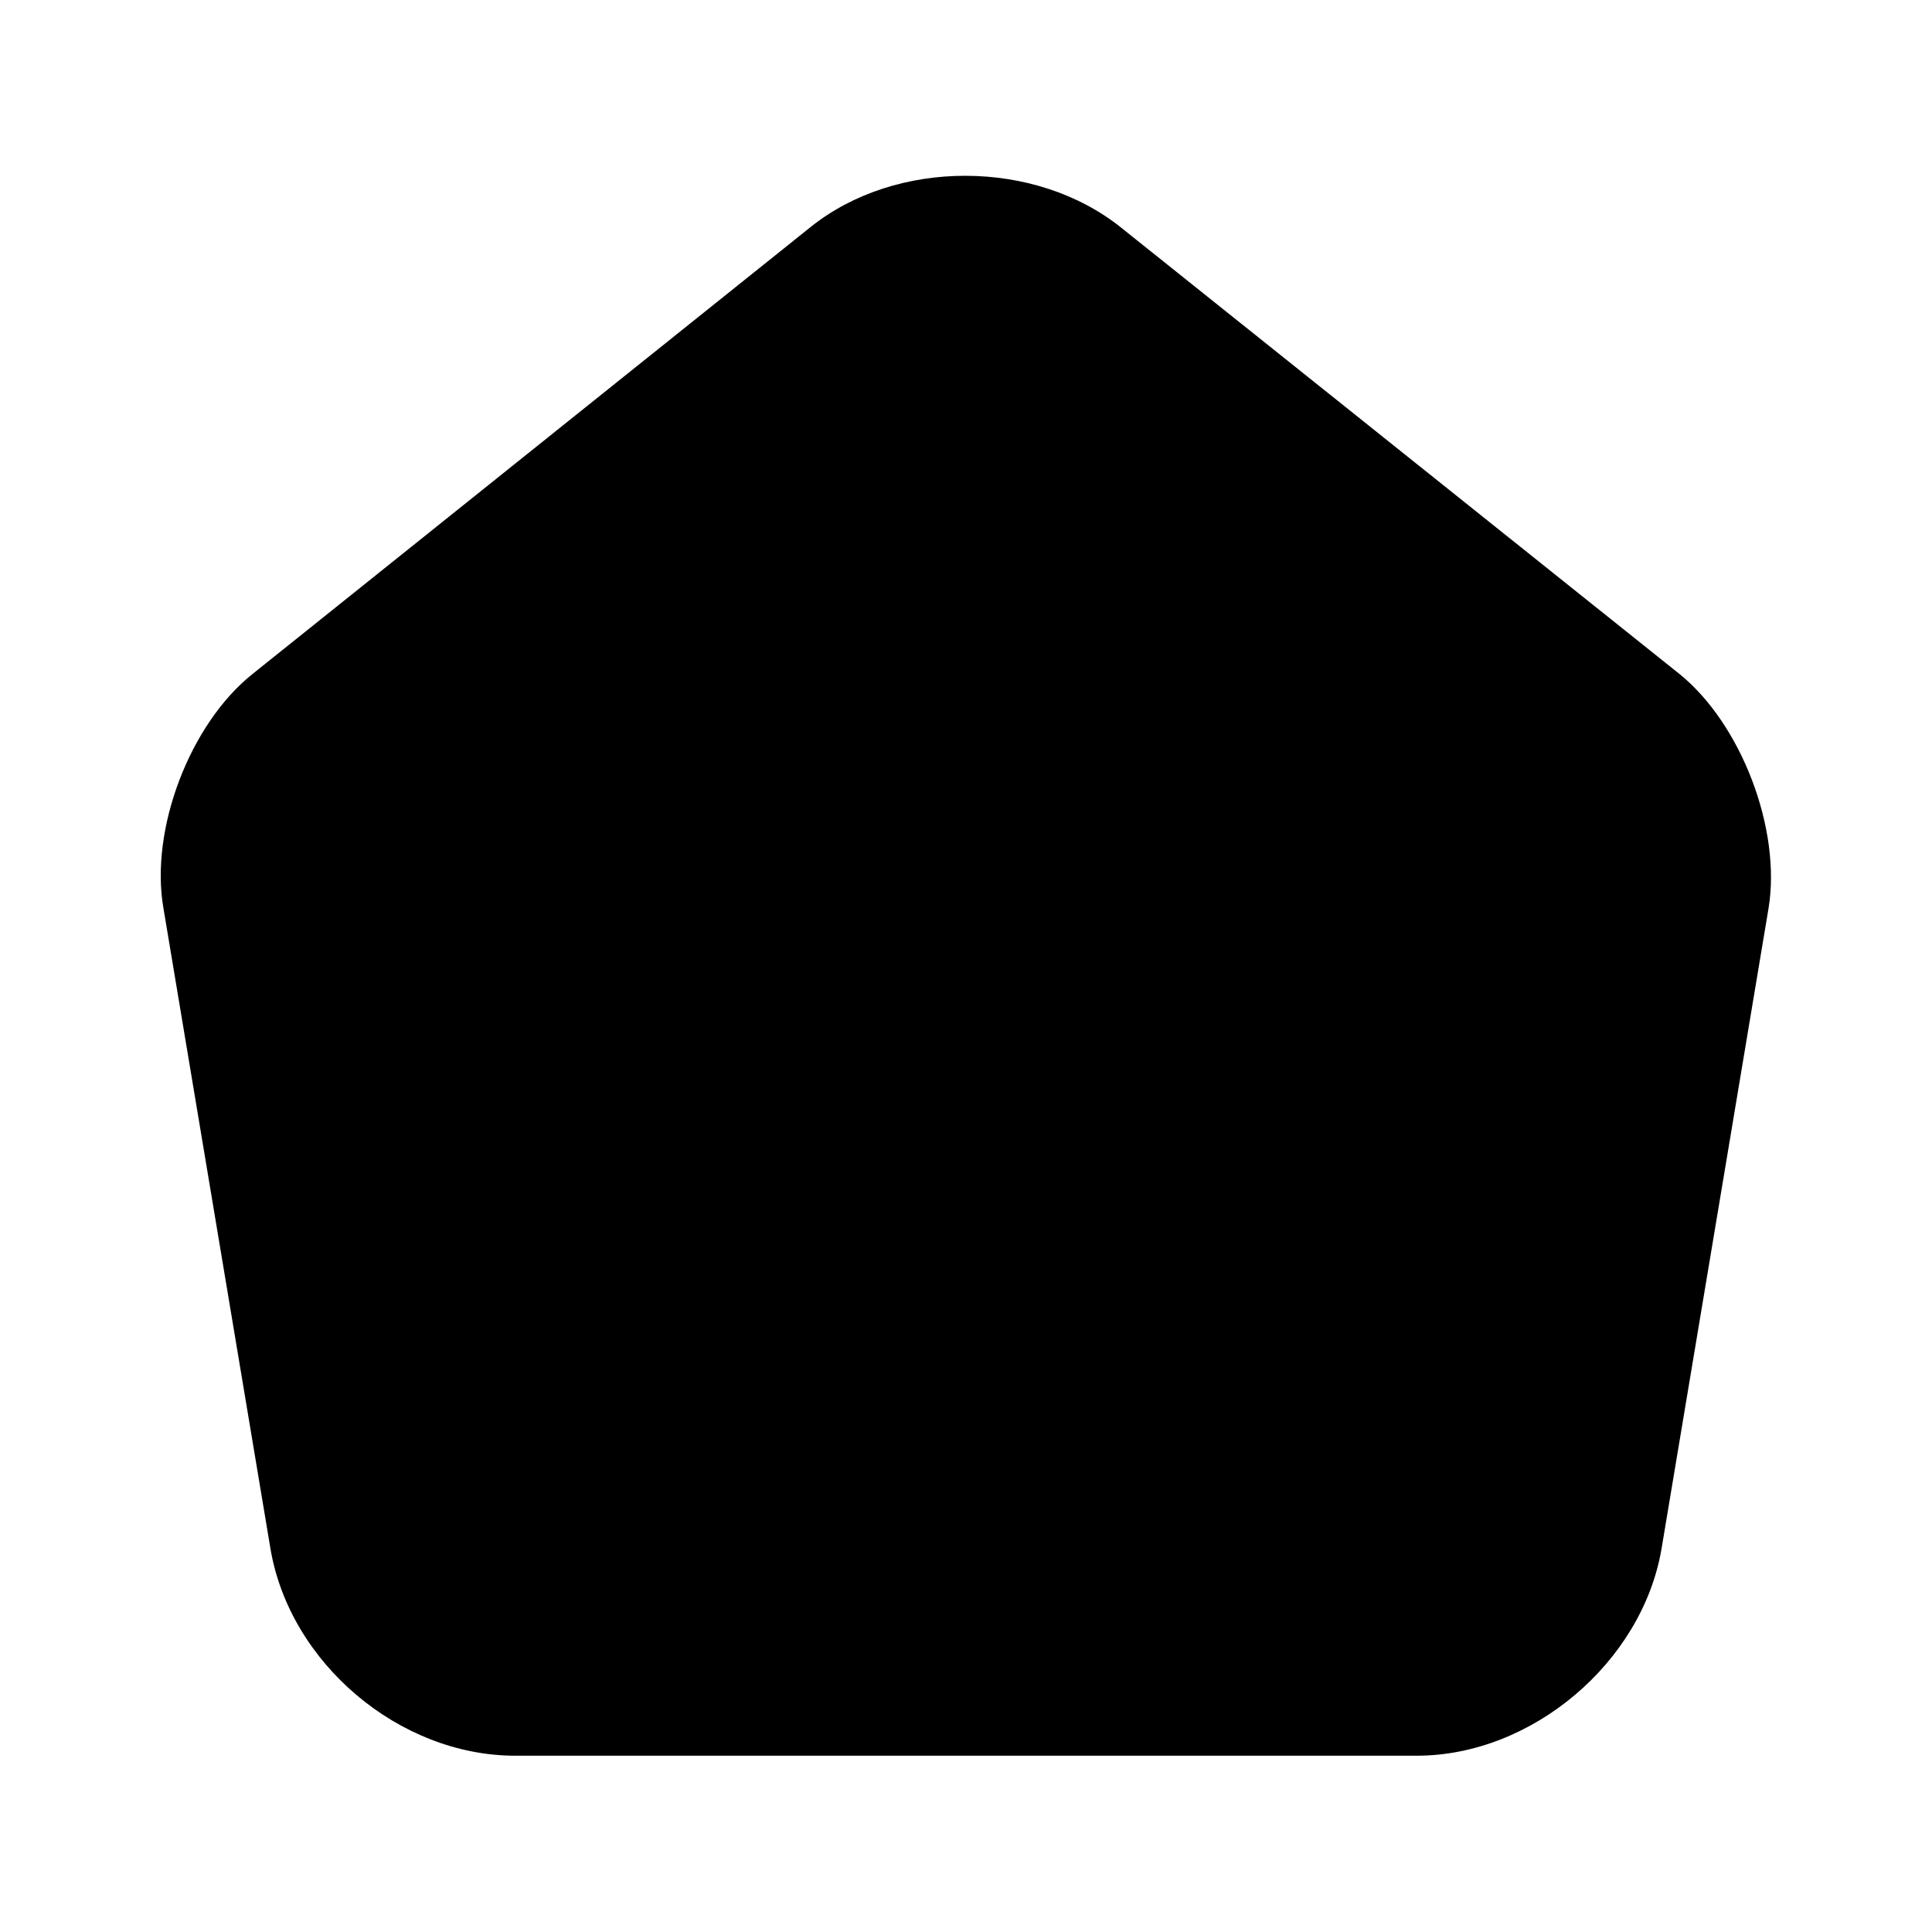
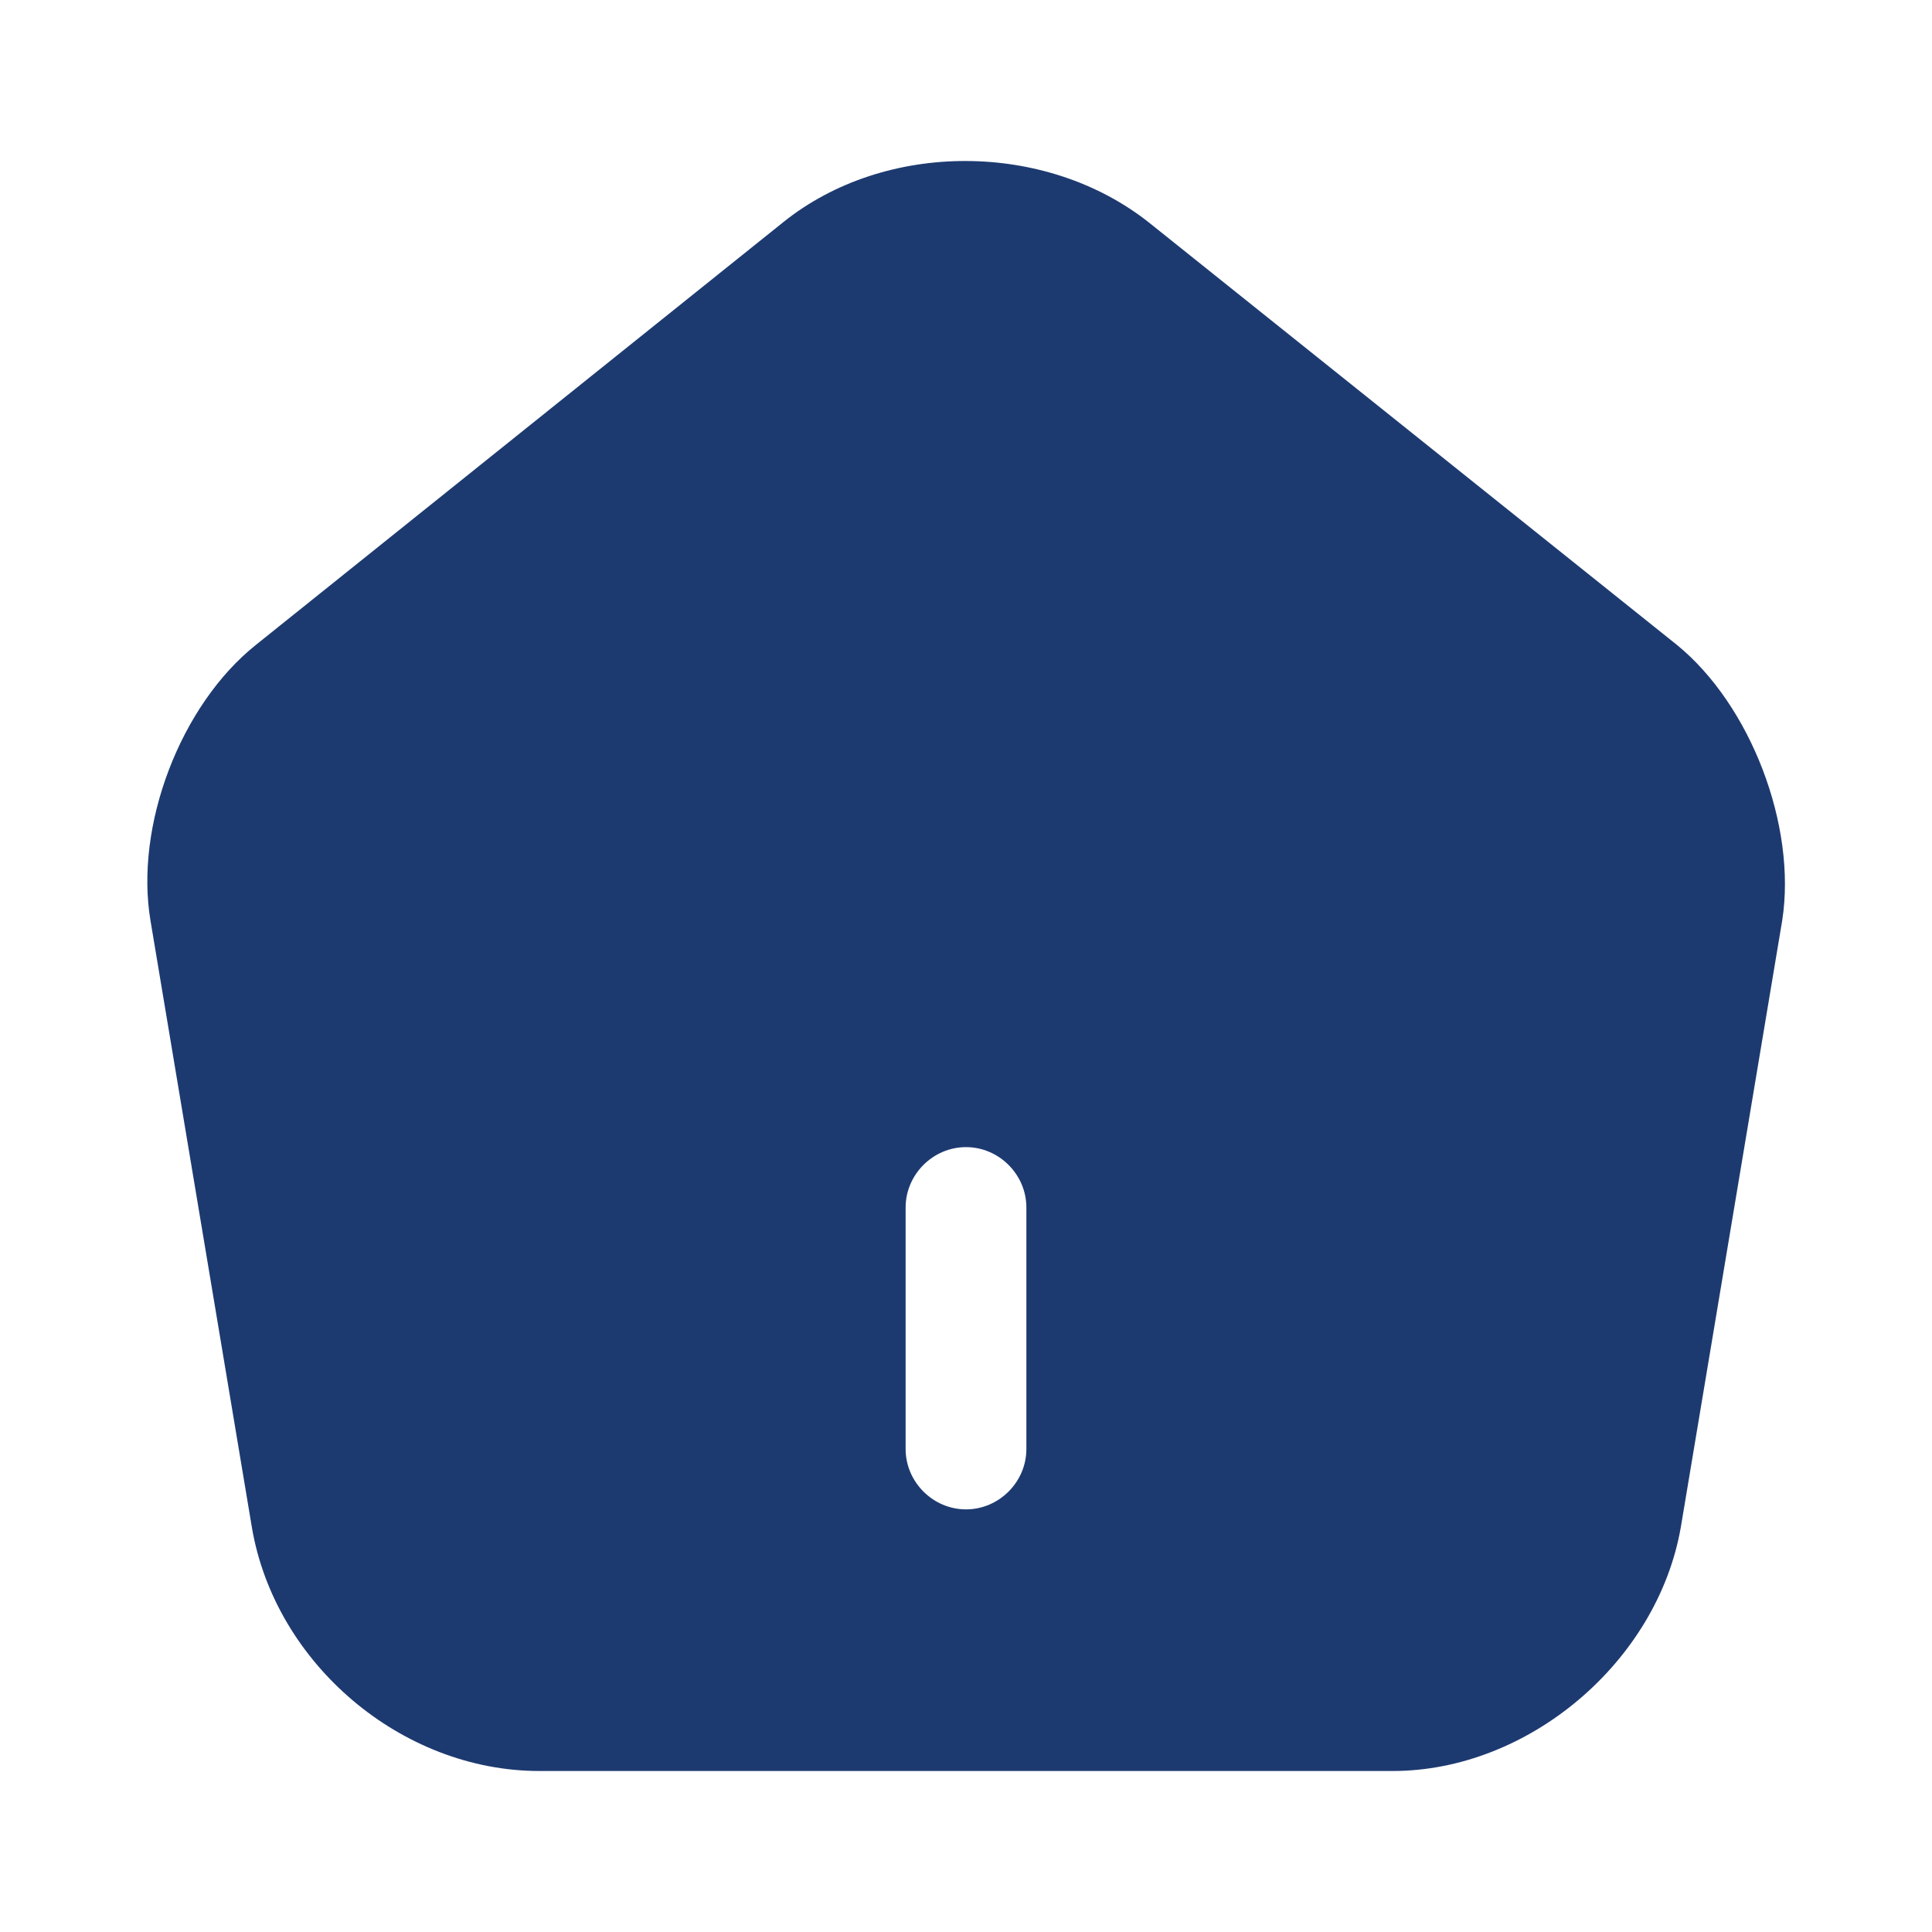
- <svg xmlns="http://www.w3.org/2000/svg" width="24" height="24" viewBox="0 0 24 24">
-   <path d="M12 18V15" fill="currentColor" />
-   <path d="M10.07 2.82L3.14 8.37C2.36 8.99 1.86 10.3 2.03 11.28L3.36 19.24C3.6 20.66 4.96 21.81 6.4 21.81H17.6C19.03 21.81 20.4 20.65 20.64 19.24L21.97 11.28C22.13 10.3 21.63 8.99 20.86 8.37L13.93 2.83C12.86 1.97 11.13 1.97 10.07 2.82Z" fill="currentColor" />
+ <svg xmlns="http://www.w3.org/2000/svg" width="24" height="24" viewBox="0 0 24 24" fill="none">
+   <path d="M20.83 8.01L14.28 2.77C13 1.75 11 1.74 9.73 2.76L3.18 8.01C2.24 8.76 1.67 10.26 1.87 11.44L3.13 18.98C3.42 20.67 4.99 22 6.7 22H17.3C18.99 22 20.59 20.64 20.88 18.97L22.14 11.43C22.32 10.26 21.75 8.76 20.83 8.01ZM12.75 18C12.75 18.41 12.41 18.75 12 18.75C11.59 18.75 11.25 18.41 11.25 18V15C11.25 14.59 11.59 14.25 12 14.25C12.41 14.25 12.75 14.59 12.75 15V18Z" fill="#1D3A70" />
</svg>
